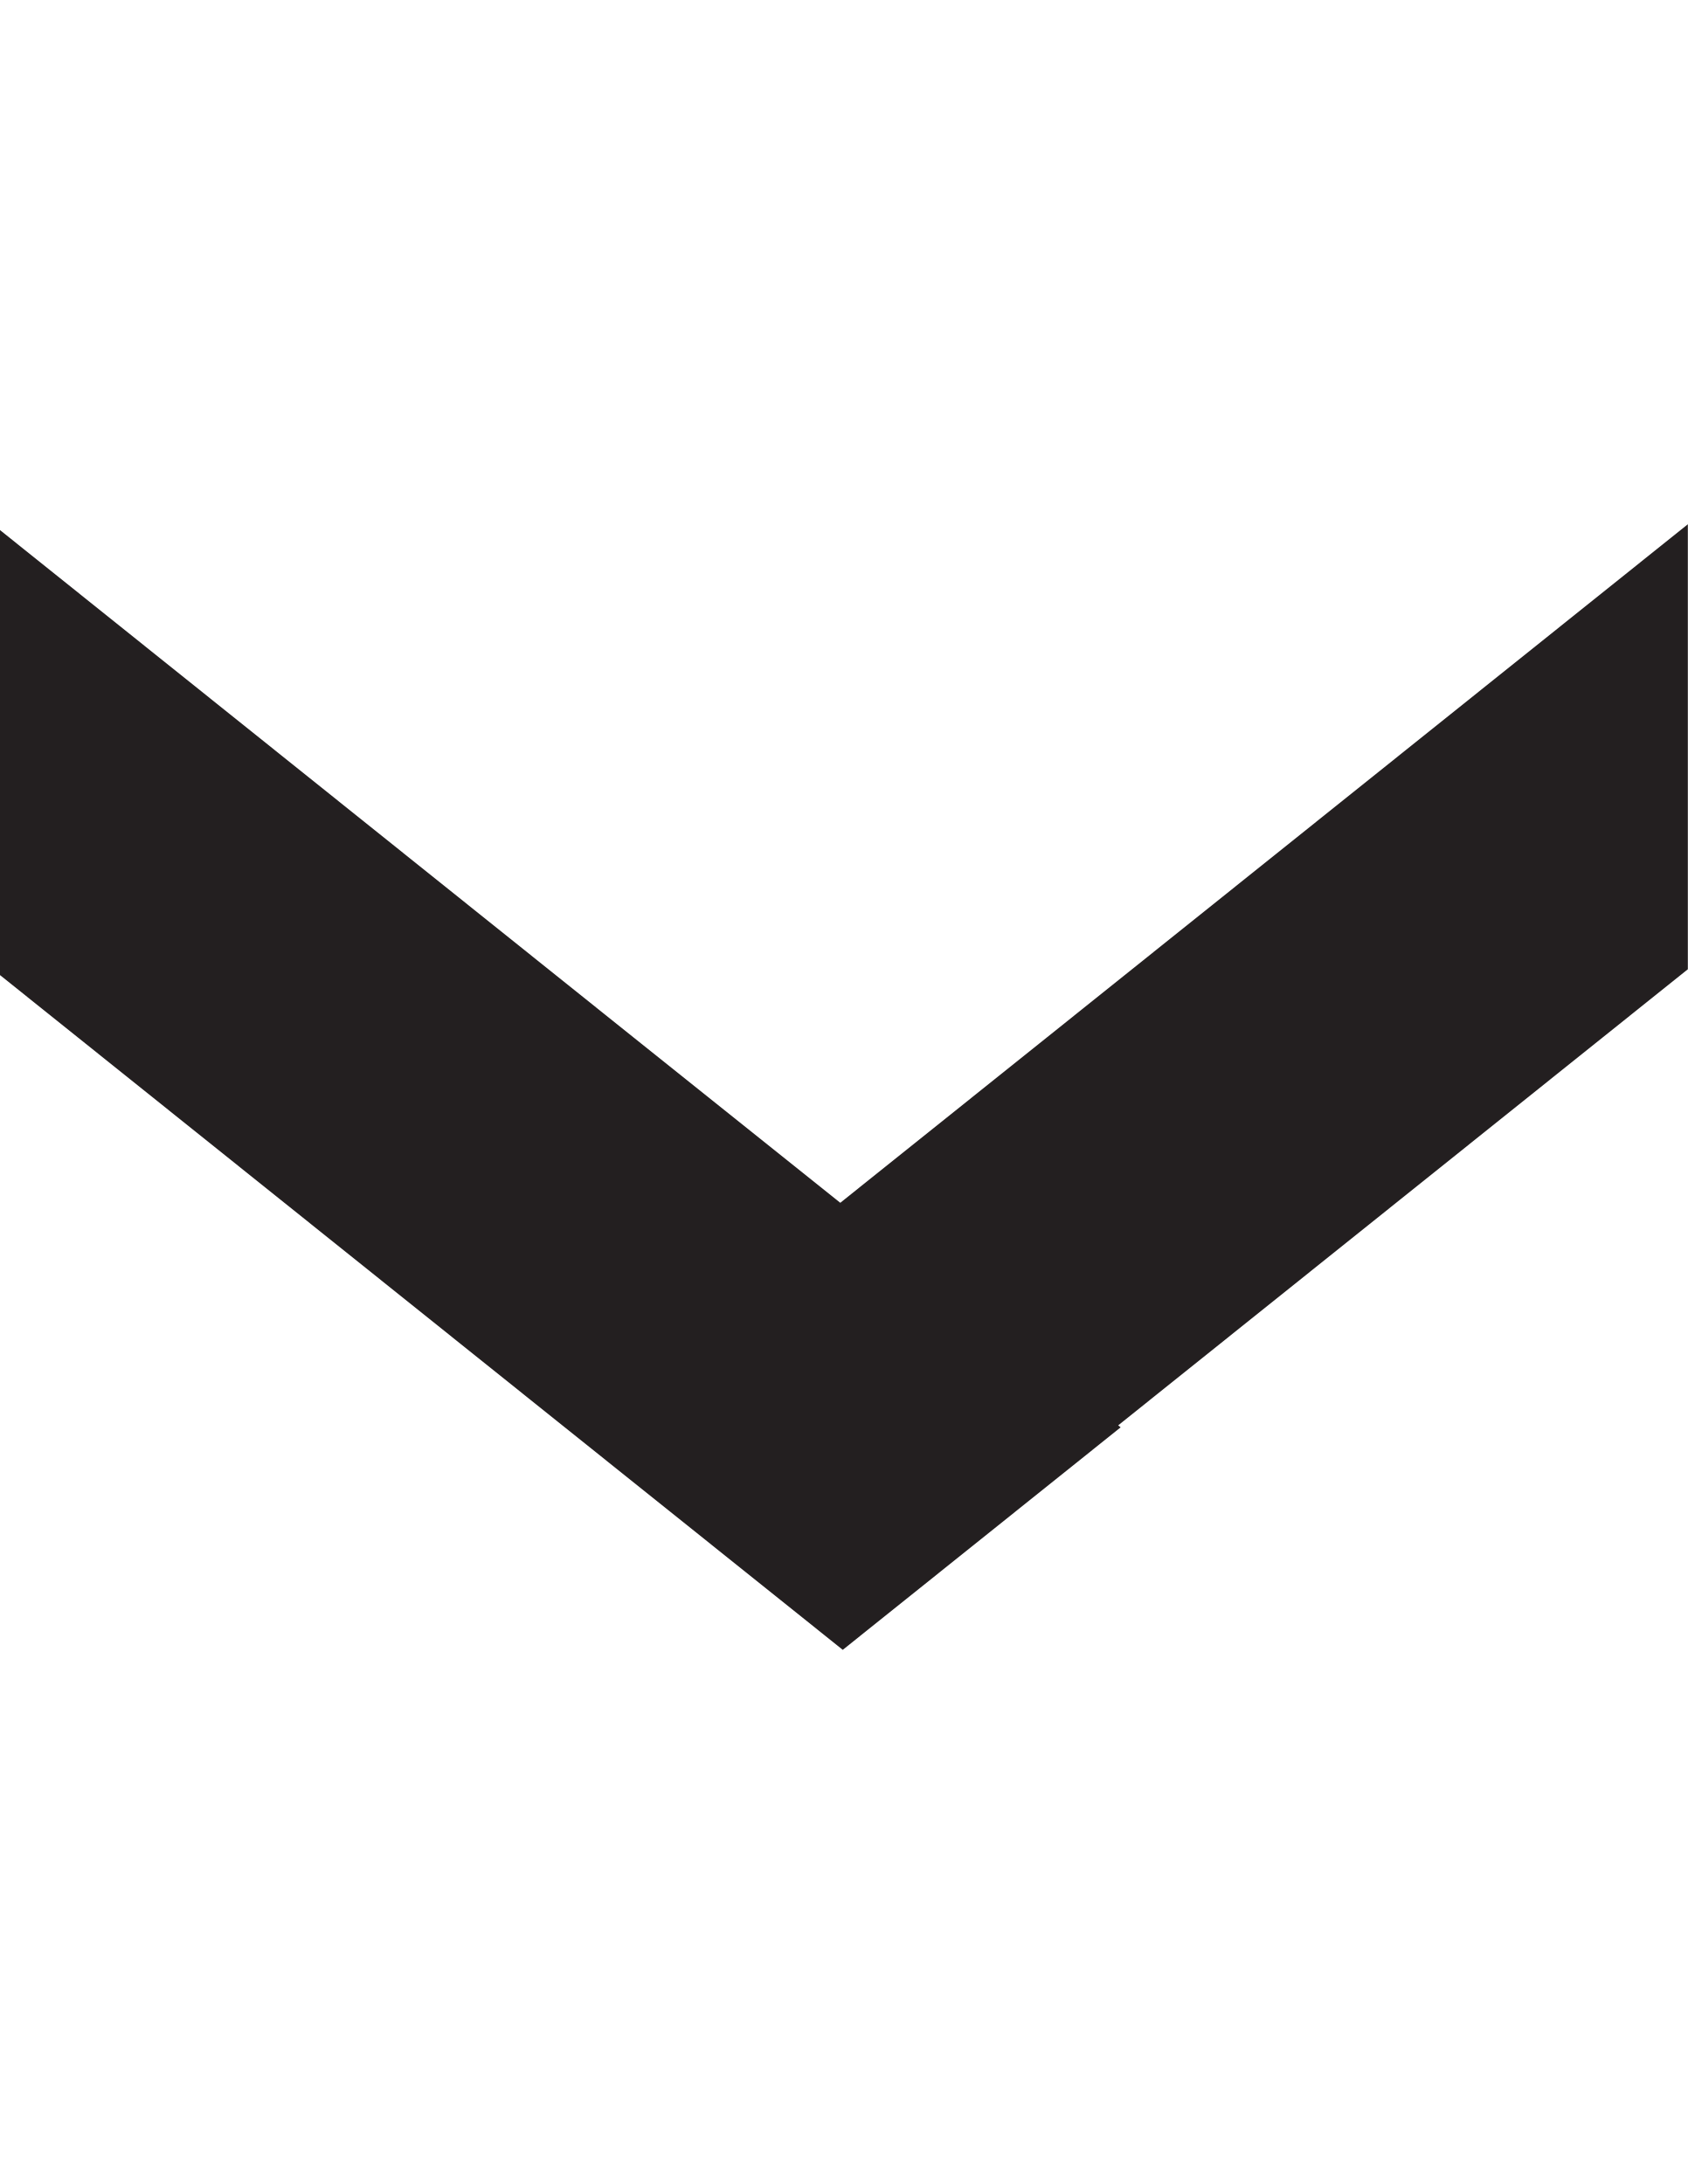
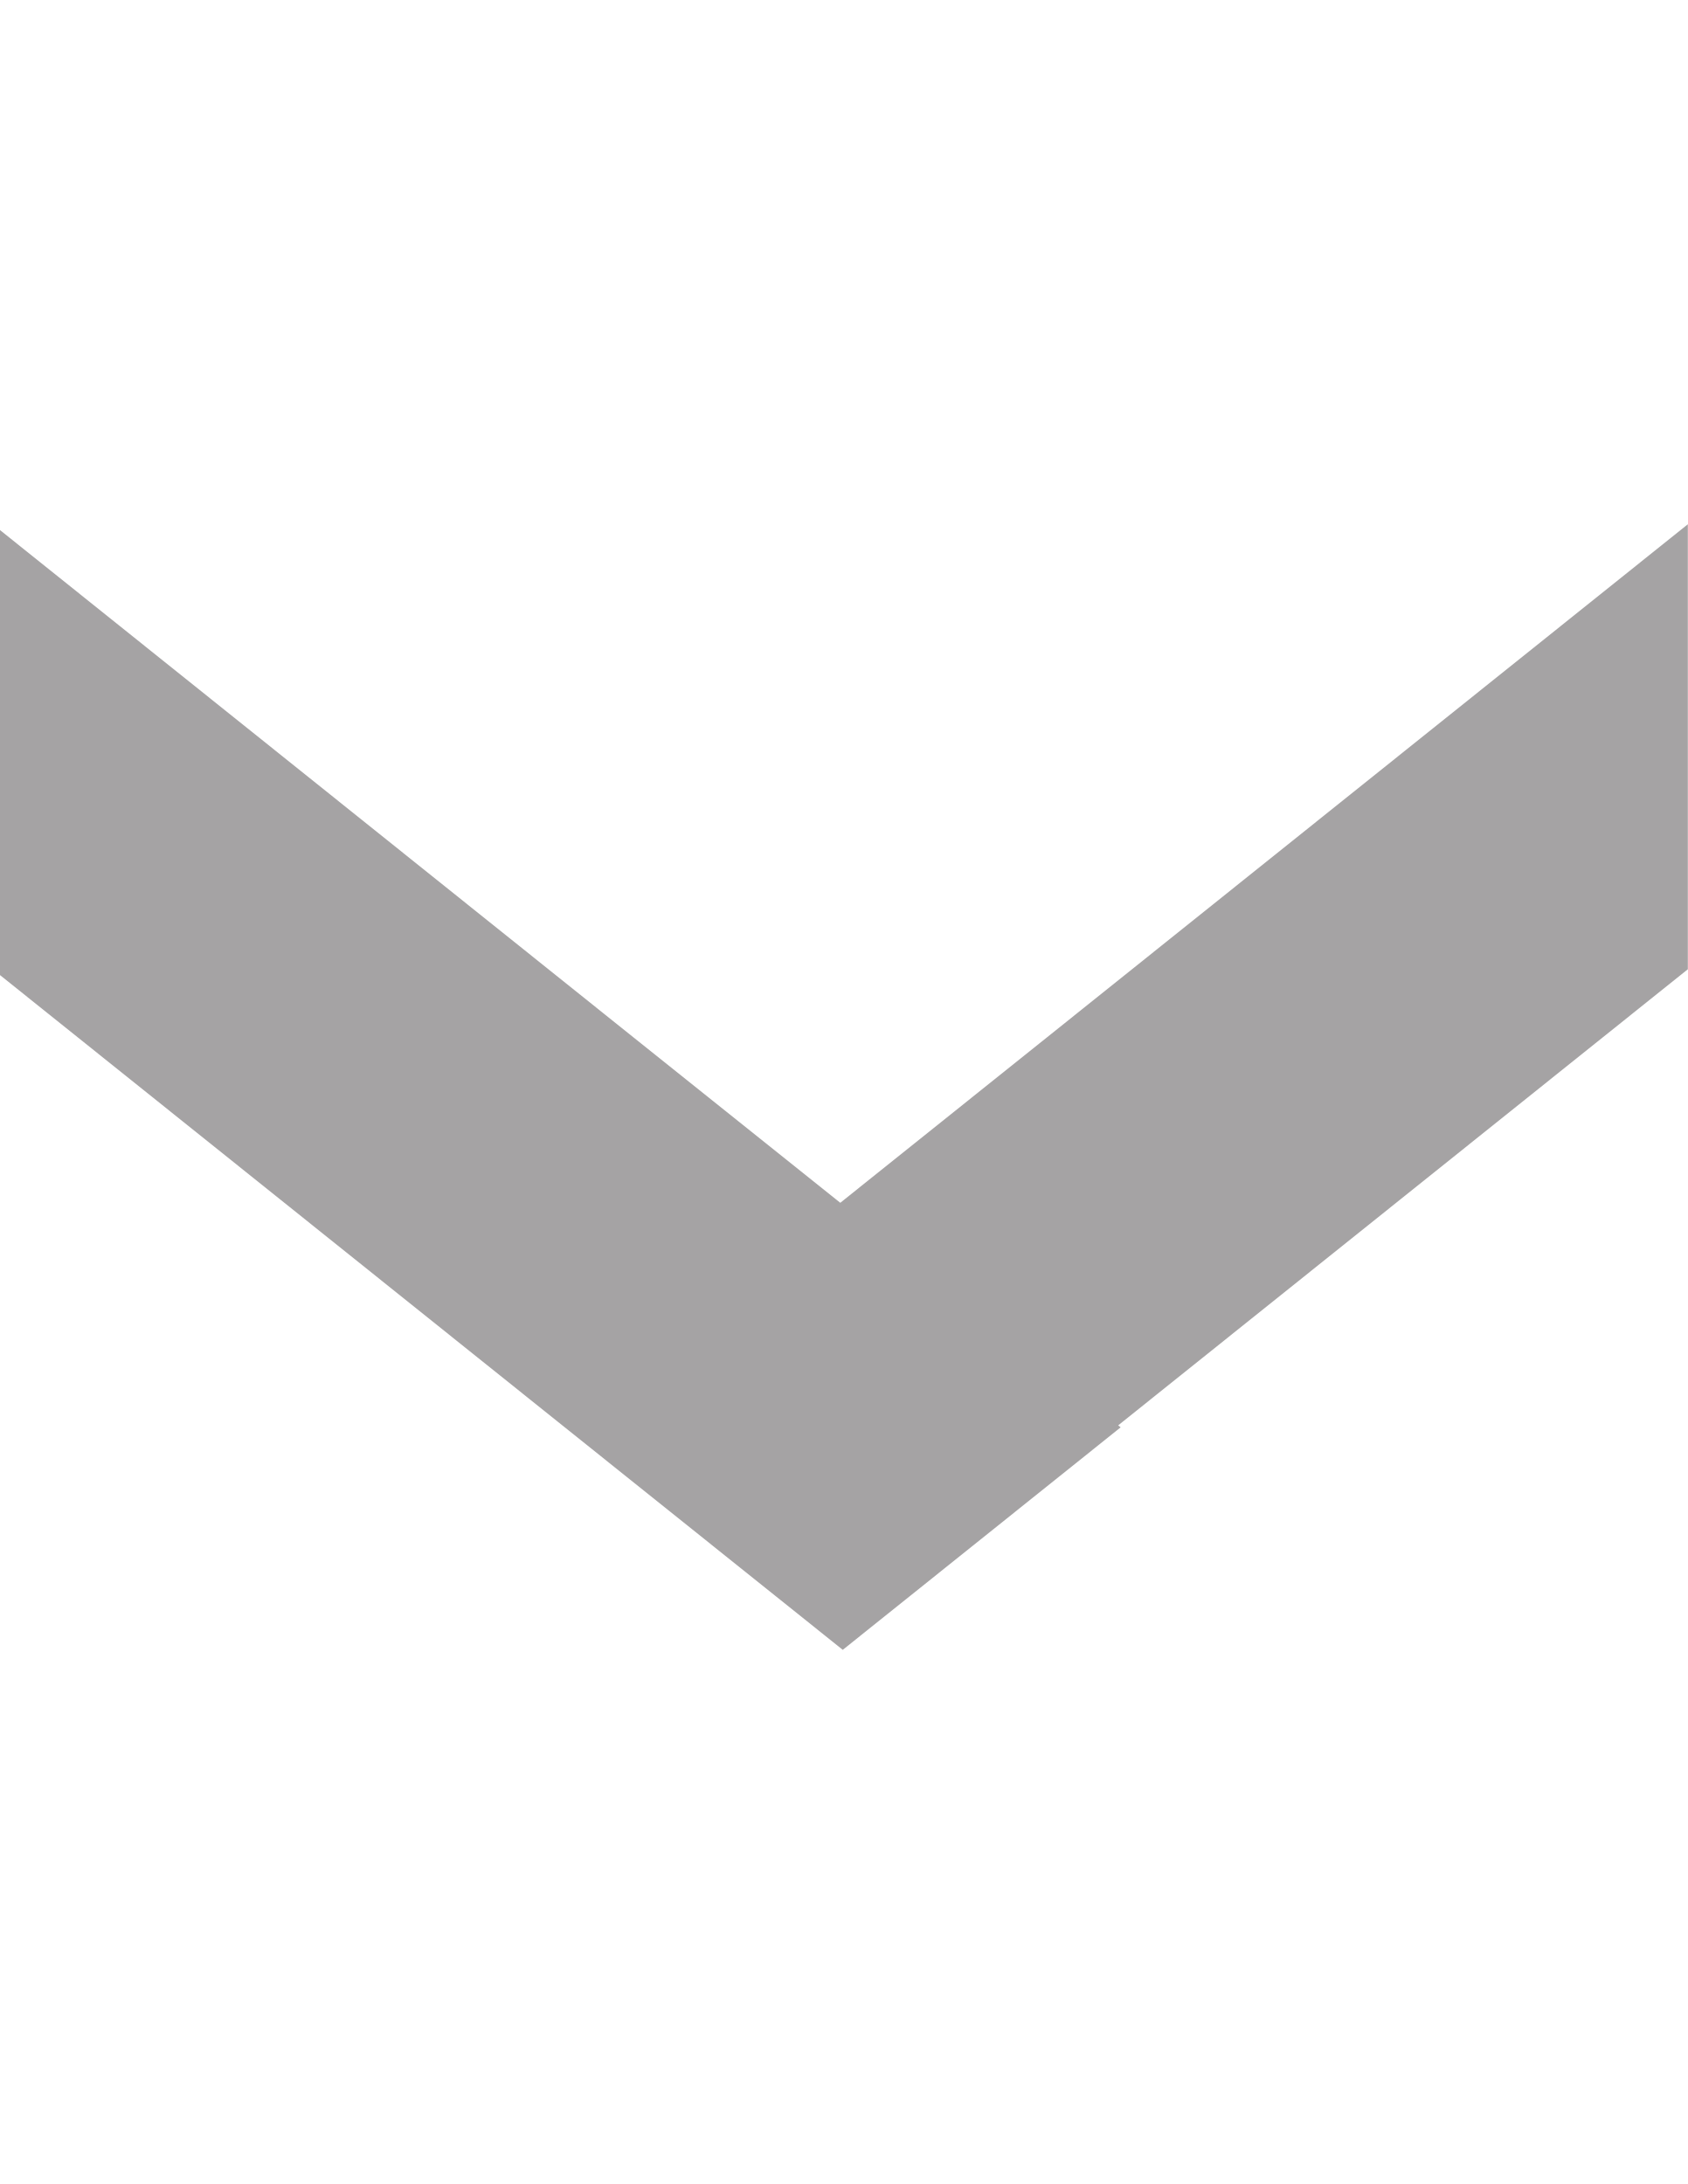
<svg xmlns="http://www.w3.org/2000/svg" version="1.1" id="Layer_1" x="0px" y="0px" width="612px" height="792px" viewBox="0 0 612 792" enable-background="new 0 0 612 792" xml:space="preserve">
-   <polygon fill="#231F20" points="406.344,517.605 405.452,516.892 407.185,515.49 612,351.49 612,190.115 379.566,376.229   306.395,434.803 304.688,436.179 232.382,378.344 0,192.229 0,353.605 204.79,517.605 305.58,598.293 " />
+   <polygon fill="#A5A3A4" points="406.344,517.605 405.452,516.892 407.185,515.49 612,351.49 612,190.115 379.566,376.229   306.395,434.803 304.688,436.179 232.382,378.344 0,192.229 0,353.605 204.79,517.605 305.58,598.293 " />
</svg>
